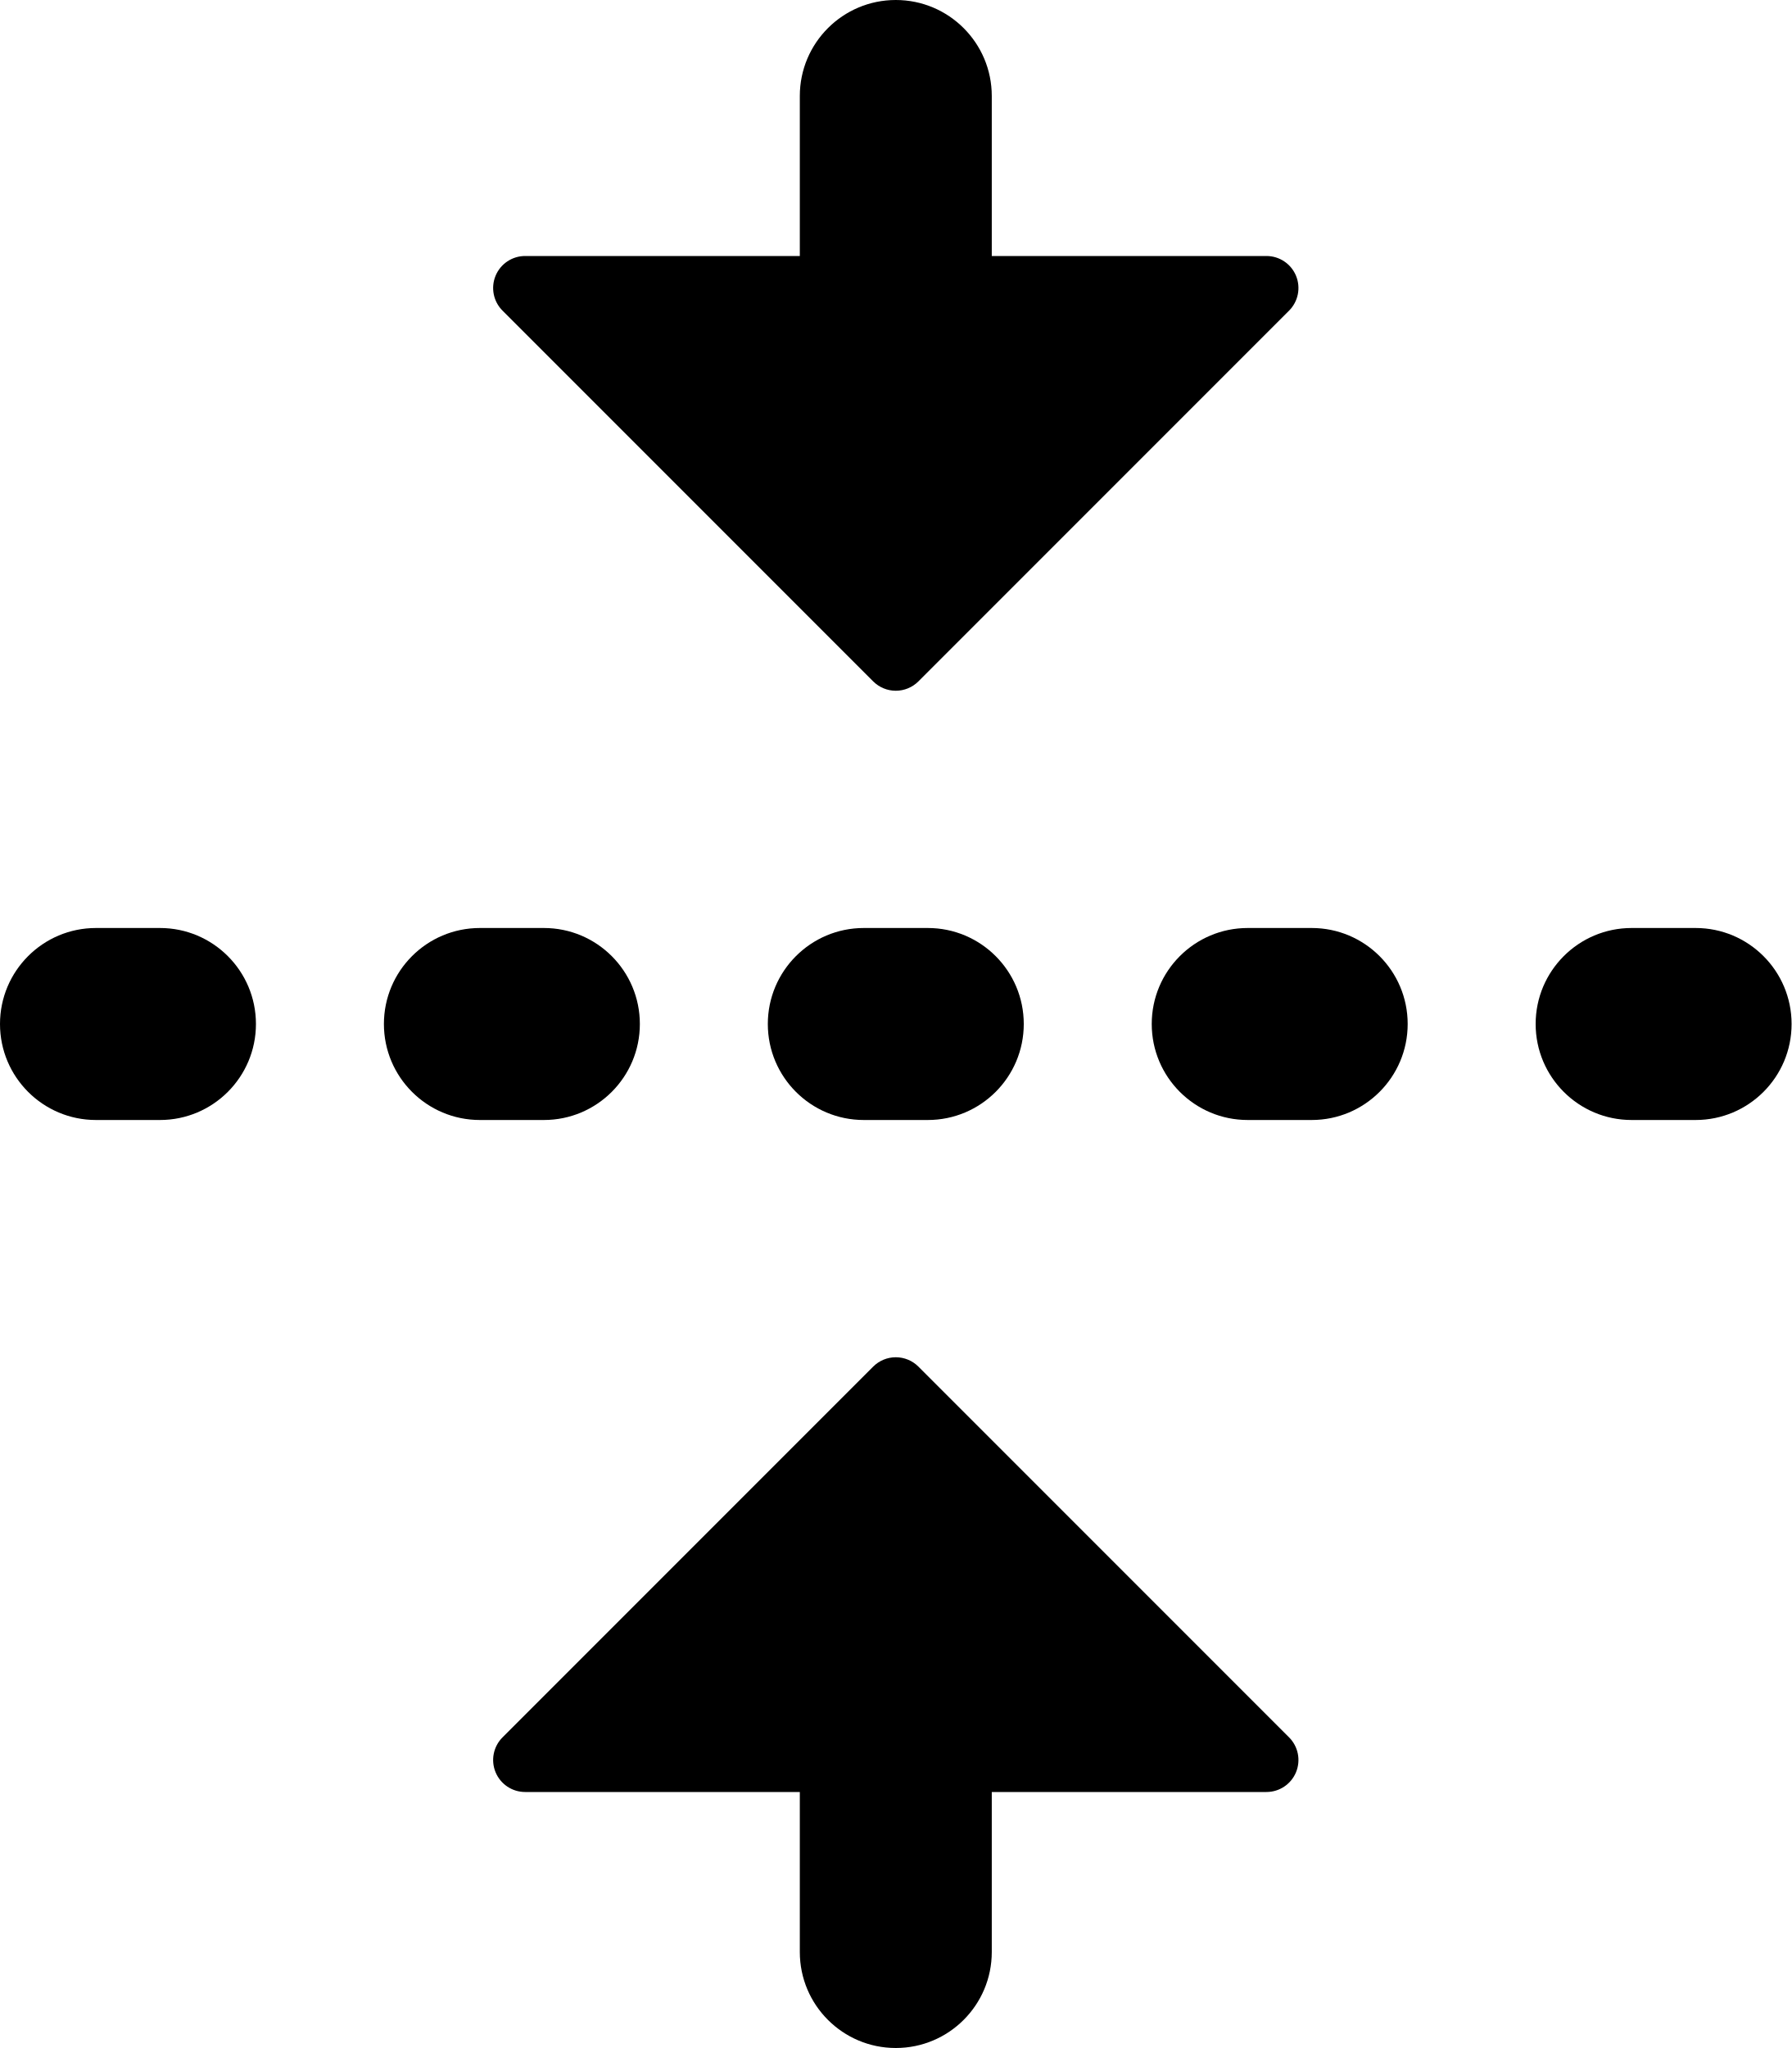
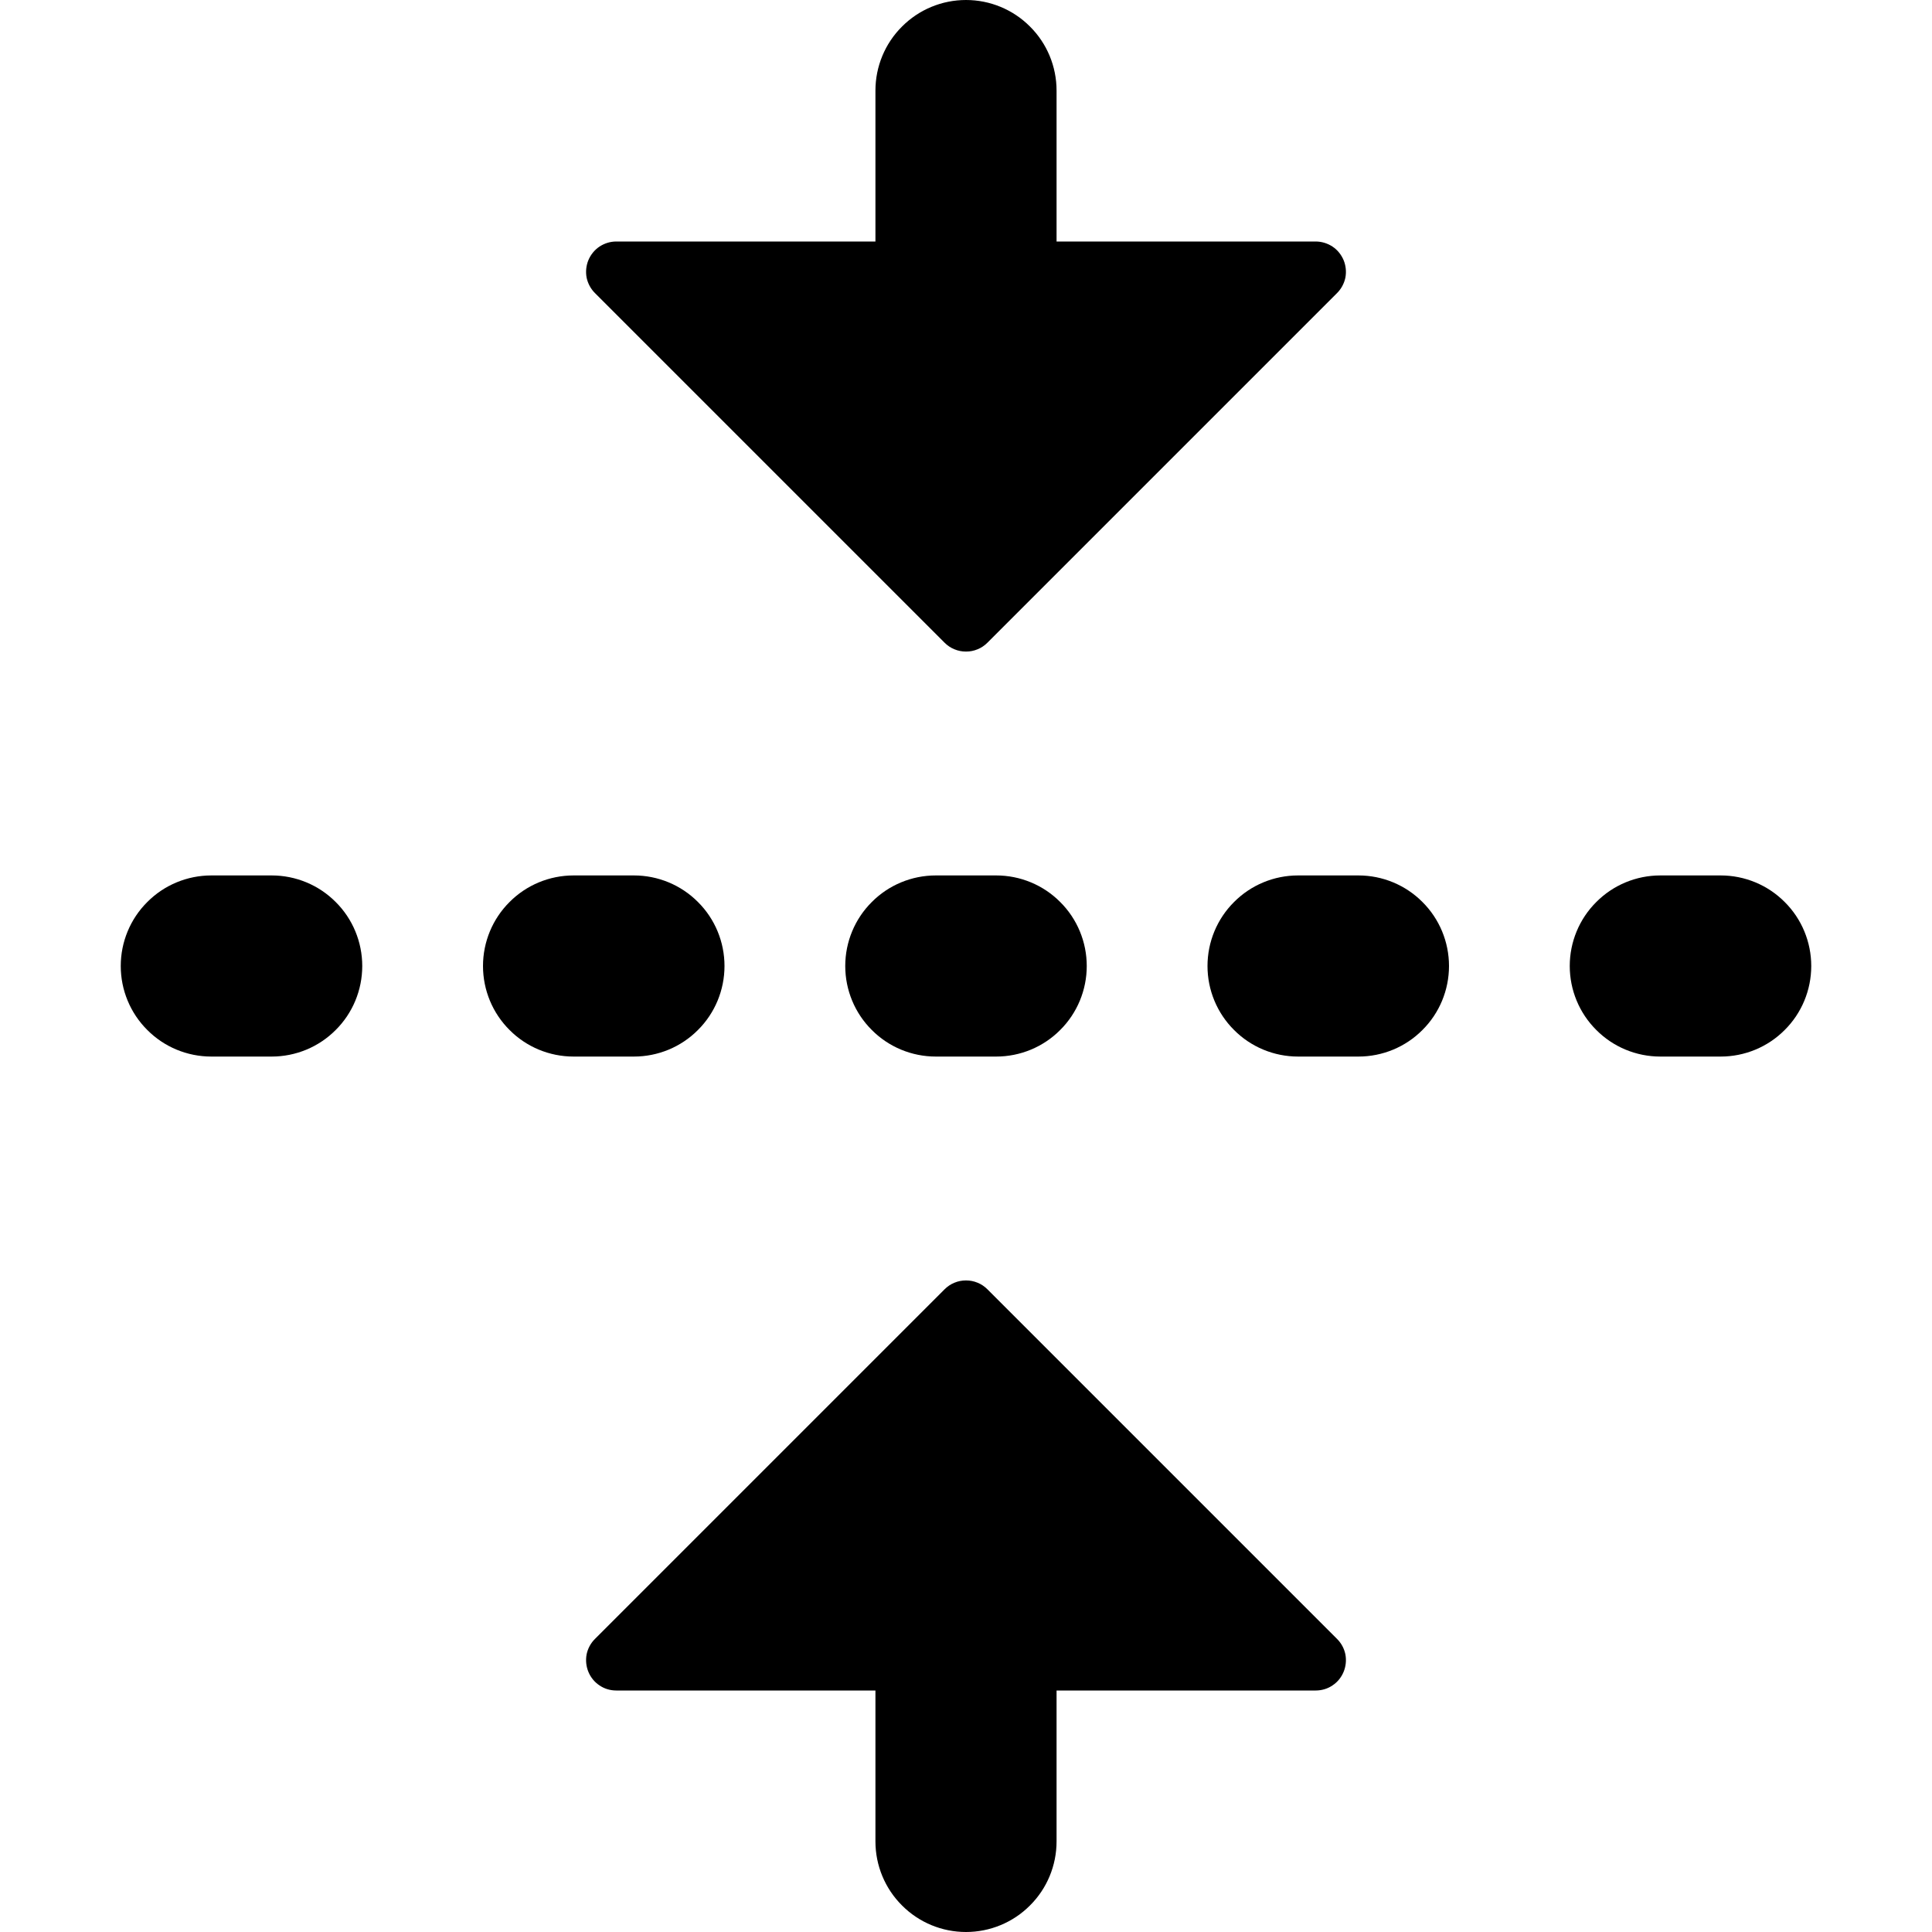
- <svg xmlns="http://www.w3.org/2000/svg" width="14" height="16" fill="none">
-   <path fill-rule="evenodd" clip-rule="evenodd" d="M9.896 2H7.75V.75a.75.75 0 00-1.5 0V2H4.104a.25.25 0 00-.177.427l2.896 2.896a.25.25 0 00.354 0l2.896-2.896A.25.25 0 009.896 2zM7.75 15.25a.75.75 0 11-1.5 0V14H4.104a.25.25 0 01-.177-.427l2.896-2.896a.25.25 0 01.354 0l2.896 2.896a.25.25 0 01-.177.427H7.75v1.25zm-6.5-6.5a.75.75 0 000-1.5h-.5a.75.75 0 000 1.5h.5zM5 8a.75.75 0 01-.75.75h-.5a.75.75 0 010-1.5h.5A.75.75 0 015 8zm2.25.75a.75.75 0 000-1.5h-.5a.75.75 0 000 1.5h.5zM11 8a.75.75 0 01-.75.75h-.5a.75.75 0 010-1.5h.5A.75.75 0 0111 8zm2.25.75a.75.75 0 100-1.5h-.5a.75.75 0 100 1.5h.5z" fill="#000" />
+ <svg xmlns="http://www.w3.org/2000/svg" width="16" height="16" viewBox="0 0 16 16" fill="none">
+   <path d="M10.896 2H8.75V0.75C8.75 0.551 8.671 0.36 8.53 0.22C8.39 0.079 8.199 0 8 0C7.801 0 7.61 0.079 7.47 0.22C7.329 0.36 7.25 0.551 7.25 0.75V2H5.104C5.054 2 5.006 2.015 4.965 2.042C4.924 2.069 4.892 2.109 4.873 2.154C4.854 2.2 4.849 2.25 4.858 2.299C4.868 2.347 4.892 2.392 4.927 2.427L7.823 5.323C7.846 5.346 7.874 5.365 7.904 5.377C7.935 5.39 7.967 5.396 8 5.396C8.033 5.396 8.065 5.39 8.096 5.377C8.126 5.365 8.154 5.346 8.177 5.323L11.073 2.427C11.108 2.392 11.132 2.347 11.142 2.299C11.151 2.25 11.146 2.2 11.127 2.154C11.108 2.109 11.076 2.069 11.035 2.042C10.994 2.015 10.945 2 10.896 2ZM8.75 15.25C8.75 15.449 8.671 15.64 8.53 15.78C8.39 15.921 8.199 16 8 16C7.801 16 7.61 15.921 7.47 15.78C7.329 15.64 7.25 15.449 7.25 15.25V14H5.104C5.054 14 5.006 13.986 4.965 13.958C4.924 13.931 4.892 13.892 4.873 13.846C4.854 13.8 4.849 13.75 4.858 13.701C4.868 13.652 4.892 13.608 4.927 13.573L7.823 10.677C7.846 10.654 7.874 10.635 7.904 10.623C7.935 10.61 7.967 10.604 8 10.604C8.033 10.604 8.065 10.61 8.096 10.623C8.126 10.635 8.154 10.654 8.177 10.677L11.073 13.573C11.108 13.608 11.132 13.652 11.142 13.701C11.151 13.75 11.146 13.8 11.127 13.846C11.108 13.892 11.076 13.931 11.035 13.958C10.994 13.986 10.945 14 10.896 14H8.75V15.25ZM2.25 8.75C2.449 8.75 2.64 8.671 2.78 8.53C2.921 8.39 3 8.199 3 8C3 7.801 2.921 7.61 2.78 7.47C2.64 7.329 2.449 7.25 2.25 7.25H1.75C1.551 7.25 1.36 7.329 1.22 7.47C1.079 7.61 1 7.801 1 8C1 8.199 1.079 8.39 1.22 8.53C1.36 8.671 1.551 8.75 1.75 8.75H2.25ZM6 8C6 8.199 5.921 8.39 5.78 8.53C5.64 8.671 5.449 8.75 5.25 8.75H4.75C4.551 8.75 4.36 8.671 4.22 8.53C4.079 8.39 4 8.199 4 8C4 7.801 4.079 7.61 4.22 7.47C4.36 7.329 4.551 7.25 4.75 7.25H5.25C5.449 7.25 5.64 7.329 5.78 7.47C5.921 7.61 6 7.801 6 8ZM8.25 8.75C8.449 8.75 8.64 8.671 8.78 8.53C8.921 8.39 9 8.199 9 8C9 7.801 8.921 7.61 8.78 7.47C8.64 7.329 8.449 7.25 8.25 7.25H7.75C7.551 7.25 7.36 7.329 7.22 7.47C7.079 7.61 7 7.801 7 8C7 8.199 7.079 8.39 7.22 8.53C7.36 8.671 7.551 8.75 7.75 8.75H8.25ZM12 8C12 8.199 11.921 8.39 11.78 8.53C11.64 8.671 11.449 8.75 11.25 8.75H10.75C10.551 8.75 10.36 8.671 10.22 8.53C10.079 8.39 10 8.199 10 8C10 7.801 10.079 7.61 10.22 7.47C10.36 7.329 10.551 7.25 10.75 7.25H11.25C11.449 7.25 11.64 7.329 11.78 7.47C11.921 7.61 12 7.801 12 8ZM14.25 8.75C14.449 8.75 14.64 8.671 14.78 8.53C14.921 8.39 15 8.199 15 8C15 7.801 14.921 7.61 14.78 7.47C14.64 7.329 14.449 7.25 14.25 7.25H13.75C13.551 7.25 13.36 7.329 13.22 7.47C13.079 7.61 13 7.801 13 8C13 8.199 13.079 8.39 13.22 8.53C13.36 8.671 13.551 8.75 13.75 8.75H14.25Z" fill="black" />
</svg>
